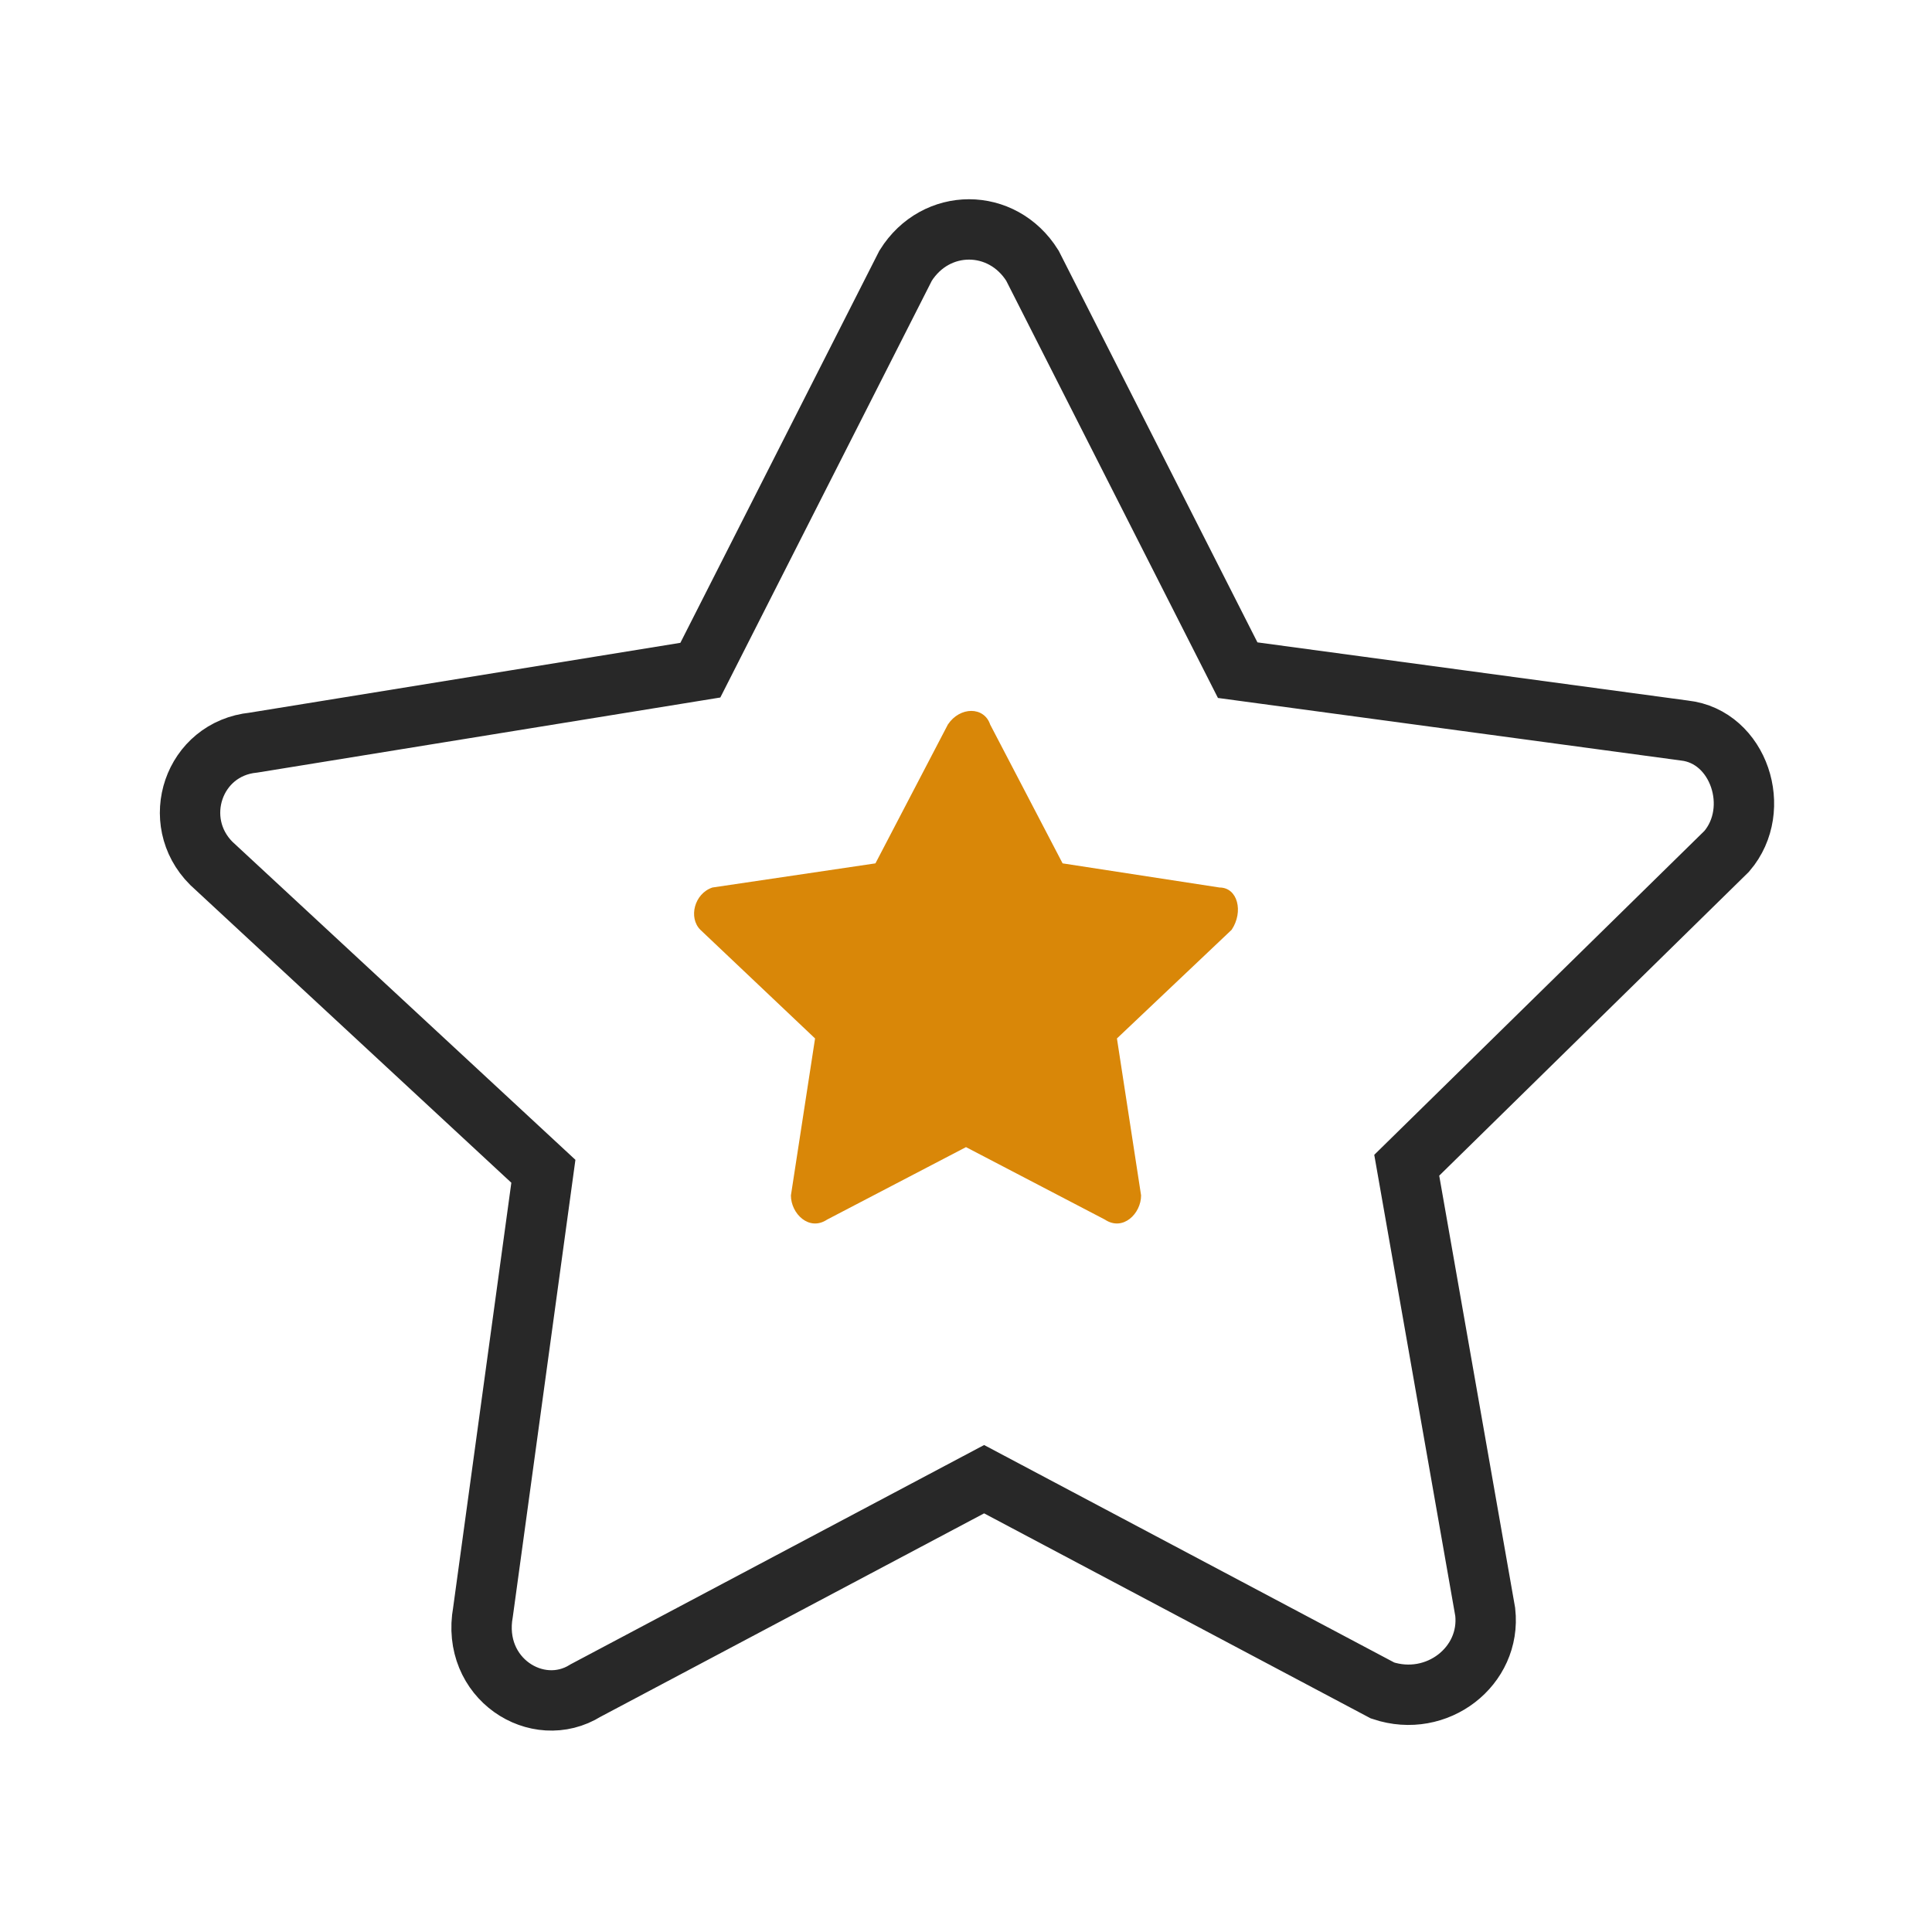
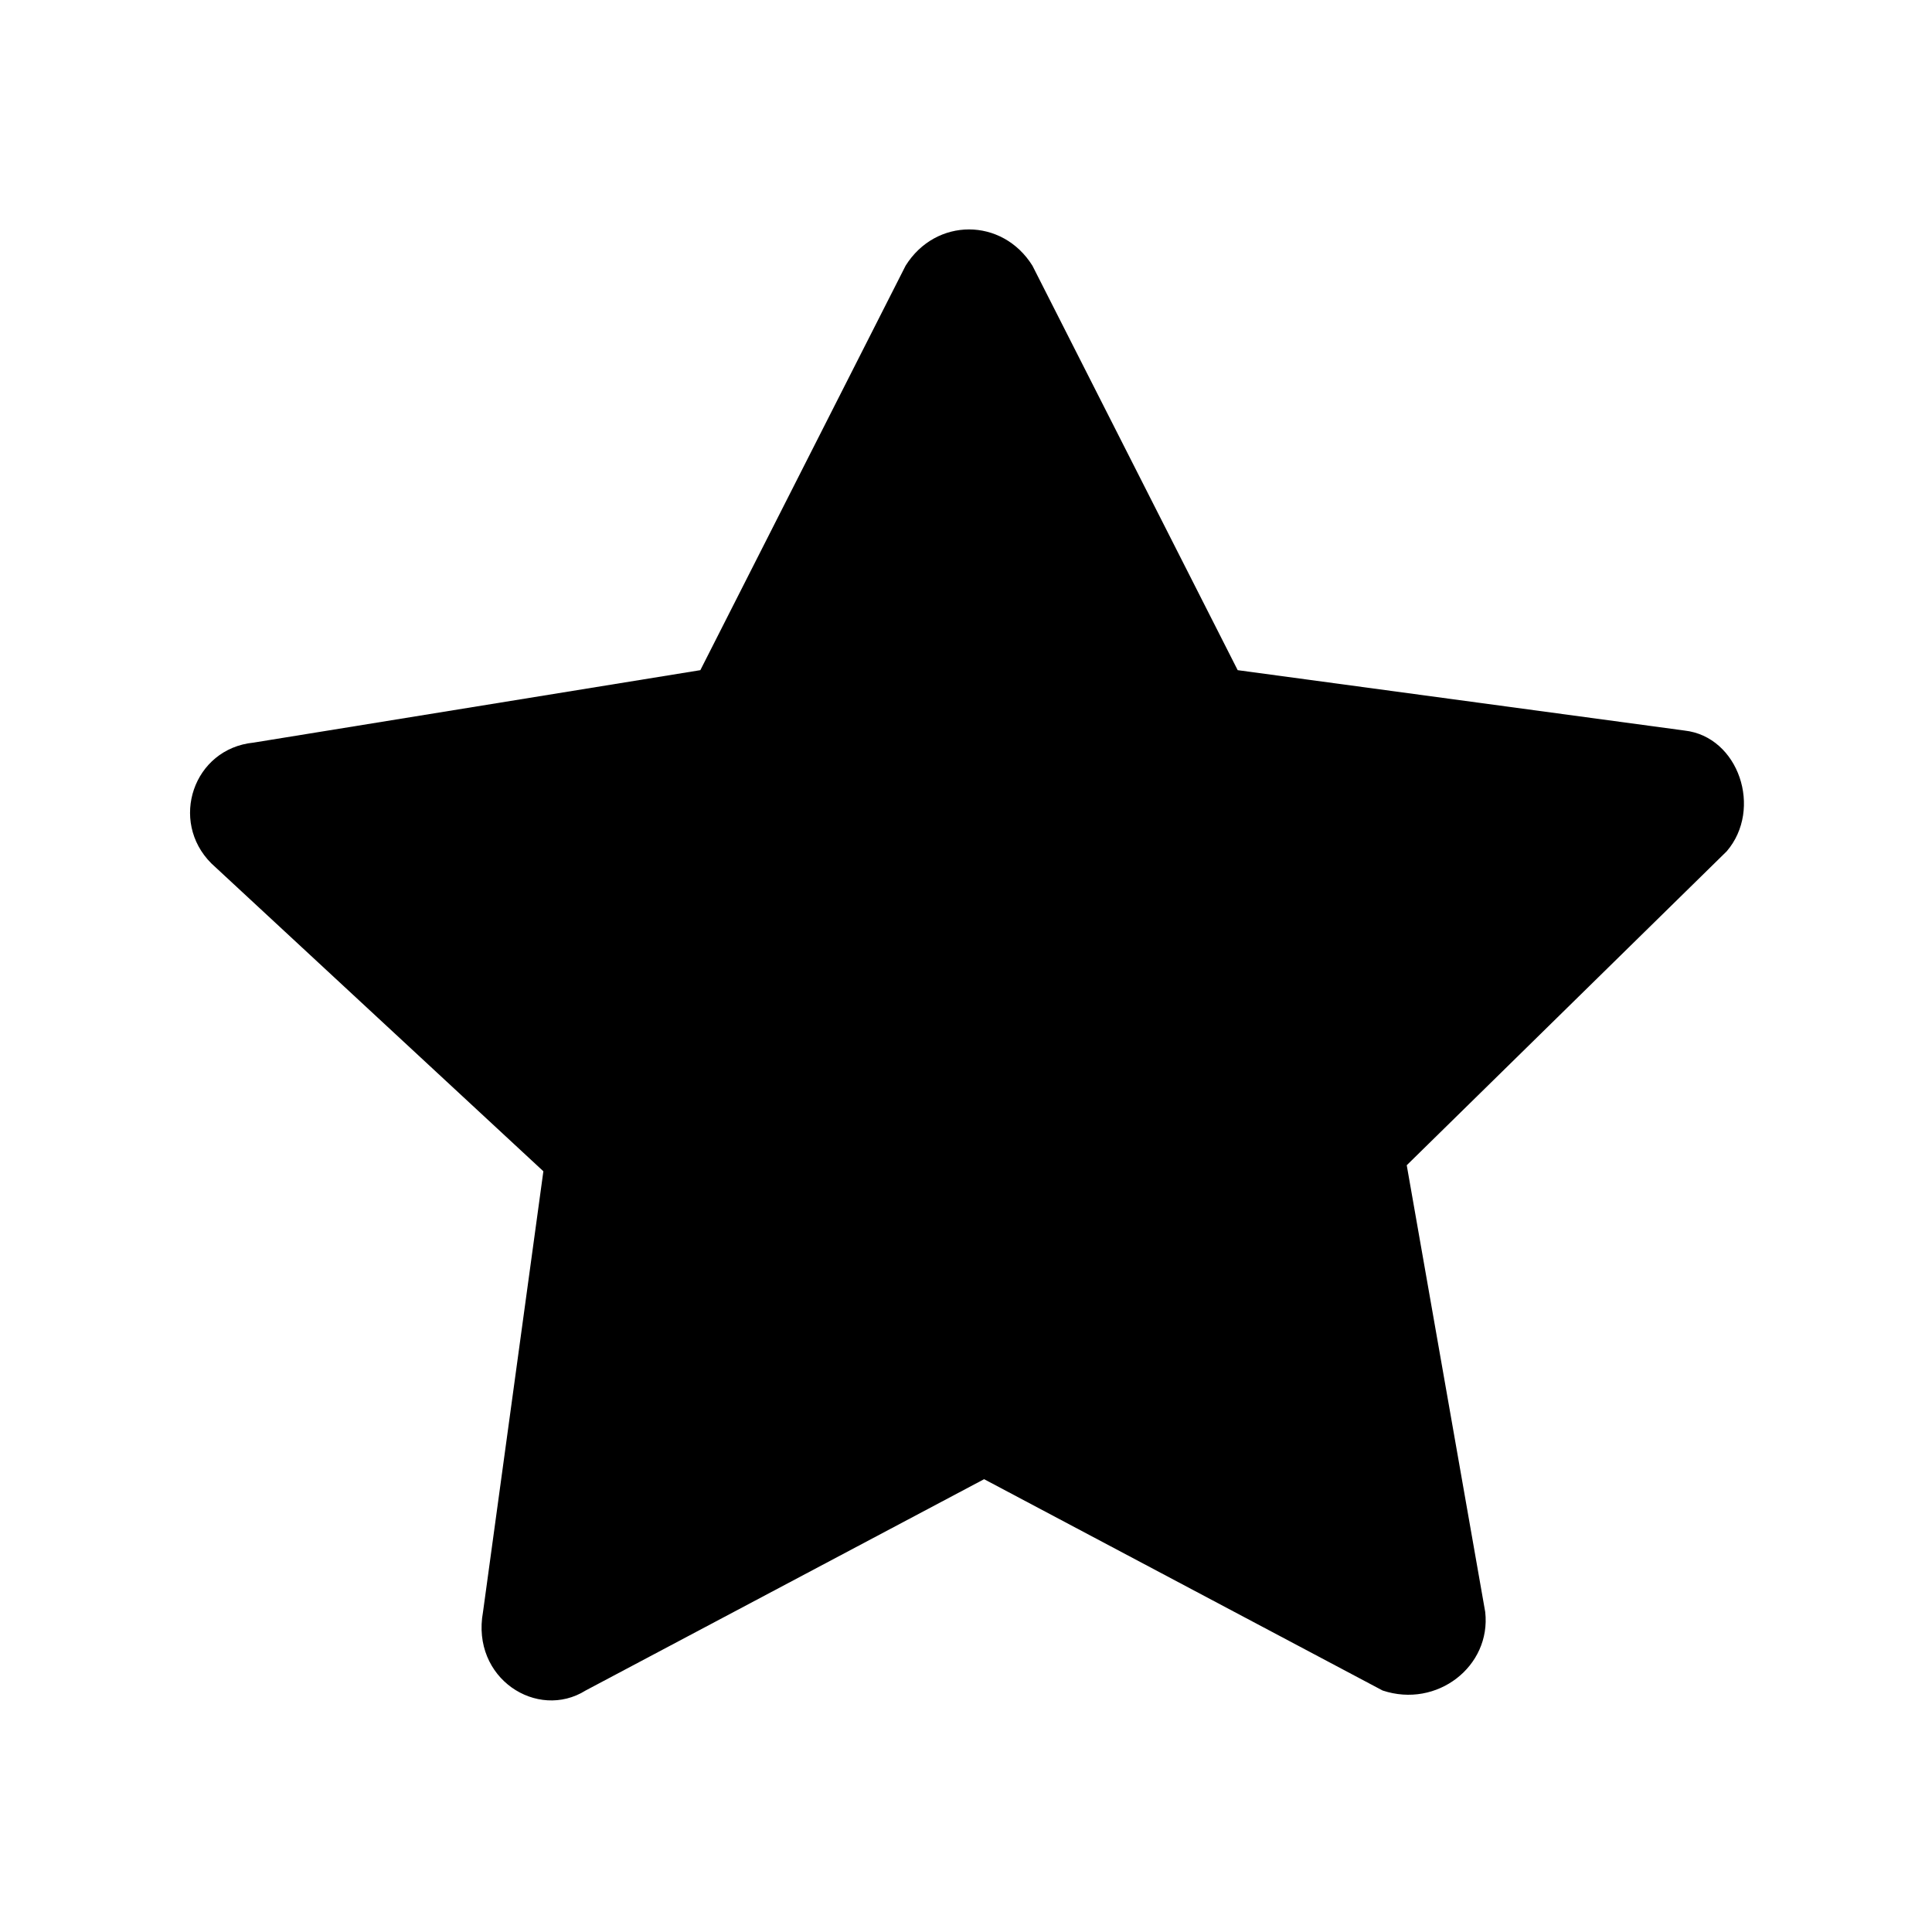
- <svg xmlns="http://www.w3.org/2000/svg" version="1.1" id="Layer_1" x="0px" y="0px" viewBox="0 0 32 32" style="enable-background:new 0 0 32 32;" xml:space="preserve">
-   <style type="text/css">
- 	.st0{fill:#D98708;}
- 	.st1{fill:none;stroke:#282828;stroke-miterlimit:10;}
- </style>
-   <path id="path-1_2_" class="st0" d="M14.5,14.3l1.2-2.3c0.2-0.3,0.6-0.3,0.7,0l1.2,2.3l2.6,0.4c0.3,0,0.4,0.4,0.2,0.7l-1.9,1.8  l0.4,2.6c0,0.3-0.3,0.6-0.6,0.4L16,19l-2.3,1.2c-0.3,0.2-0.6-0.1-0.6-0.4l0.4-2.6l-1.9-1.8c-0.2-0.2-0.1-0.6,0.2-0.7L14.5,14.3z" />
-   <path id="path-1_1_" class="st1" d="M11.6,11.1L15,4.4c0.5-0.8,1.6-0.8,2.1,0l3.4,6.7l7.4,1c0.9,0.1,1.3,1.3,0.7,2l-5.3,5.2l1.3,7.4  c0.1,0.9-0.8,1.6-1.7,1.3l-6.6-3.5L9.7,28c-0.8,0.5-1.9-0.2-1.7-1.3l1-7.3l-5.5-5.1c-0.7-0.7-0.3-1.9,0.7-2L11.6,11.1z" />
+ <svg xmlns="http://www.w3.org/2000/svg" version="1.0" id="favourites" x="0px" y="0px" viewBox="0 0 32 32" style="enable-background:new 0 0 32 32;" xml:space="preserve">
+   <path id="path-1_2_" style="fill: currentColor; stroke: none;" d="M14.5,14.3l1.2-2.3c0.2-0.3,0.6-0.3,0.7,0l1.2,2.3l2.6,0.4c0.3,0,0.4,0.4,0.2,0.7l-1.9,1.8         l0.4,2.6c0,0.3-0.3,0.6-0.6,0.4L16,19l-2.3,1.2c-0.3,0.2-0.6-0.1-0.6-0.4l0.4-2.6l-1.9-1.8c-0.2-0.2-0.1-0.6,0.2-0.7L14.5,14.3z" />
+   <path id="path-1_1_" d="M11.6,11.1l3.4-6.7c0.5-0.8,1.6-0.8,2.1,0l3.4,6.7l7.4,1c0.9,0.1,1.3,1.3,0.7,2l-5.3,5.2         l1.3,7.4c0.1,0.9-0.8,1.6-1.7,1.3l-6.6-3.5l-6.6,3.5c-0.8,0.5-1.9-0.2-1.7-1.3L9,19.4l-5.5-5.1c-0.7-0.7-0.3-1.9,0.7-2L11.6,11.1z" />
</svg>
